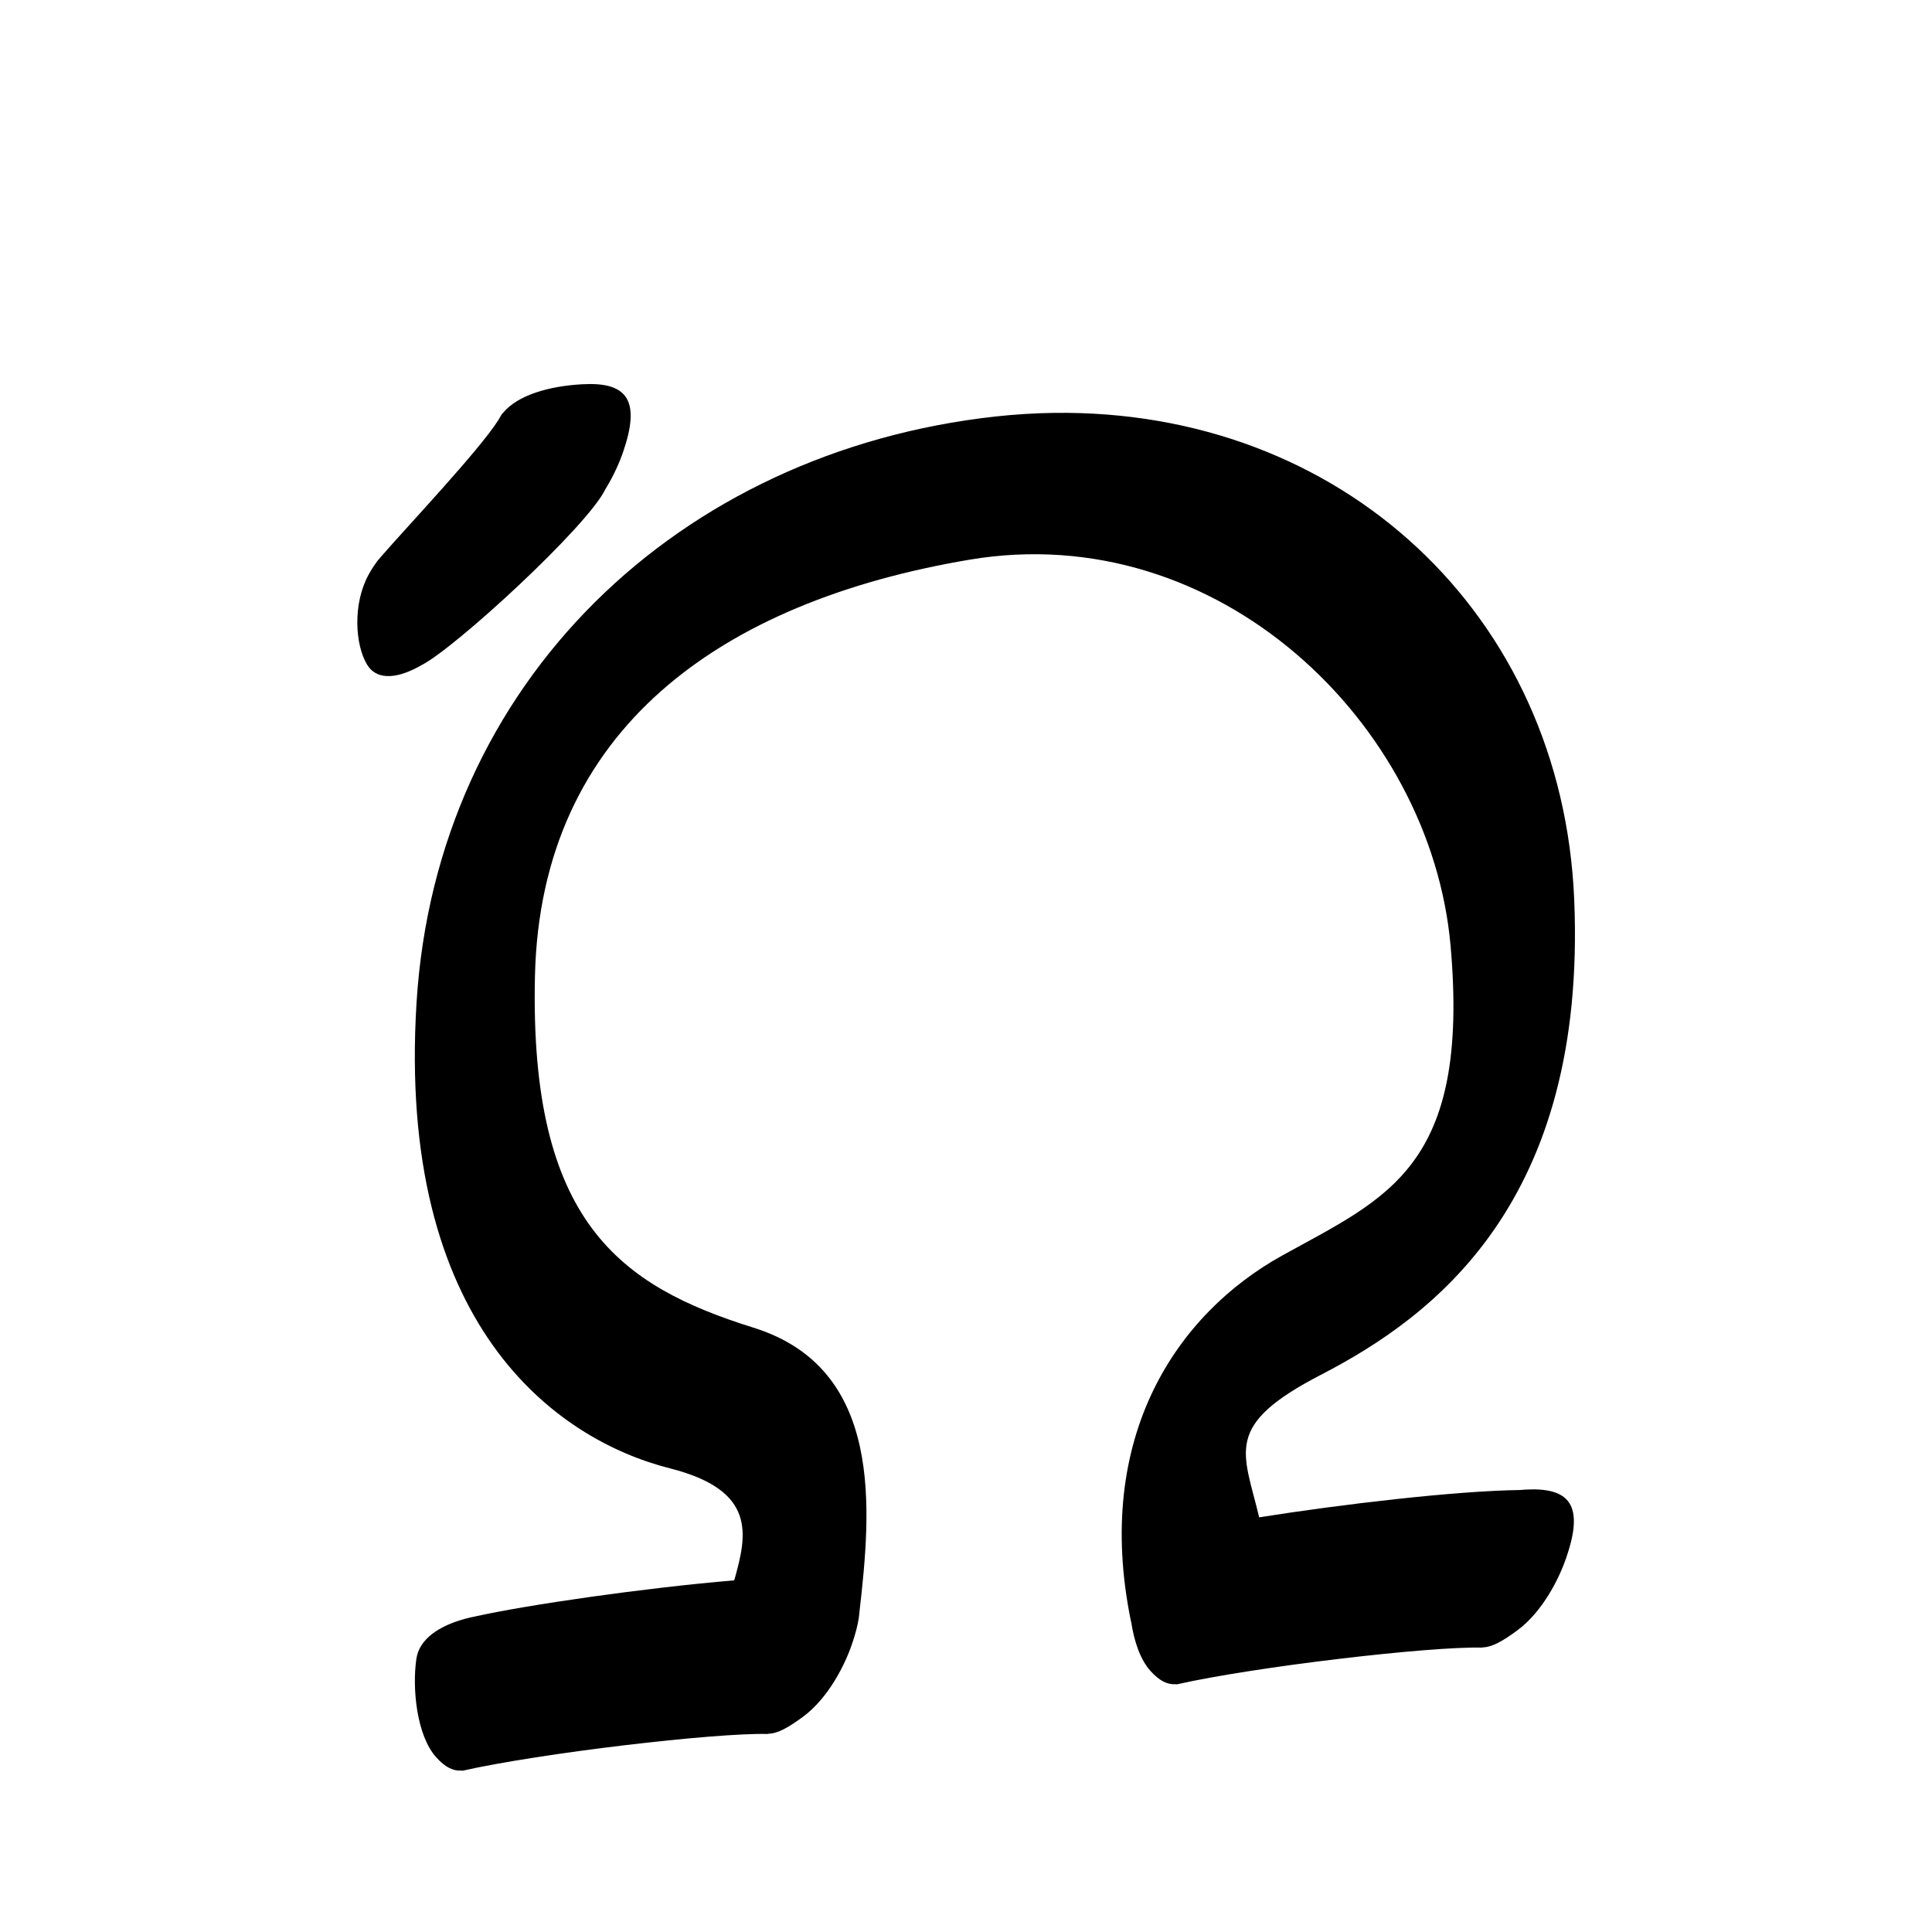
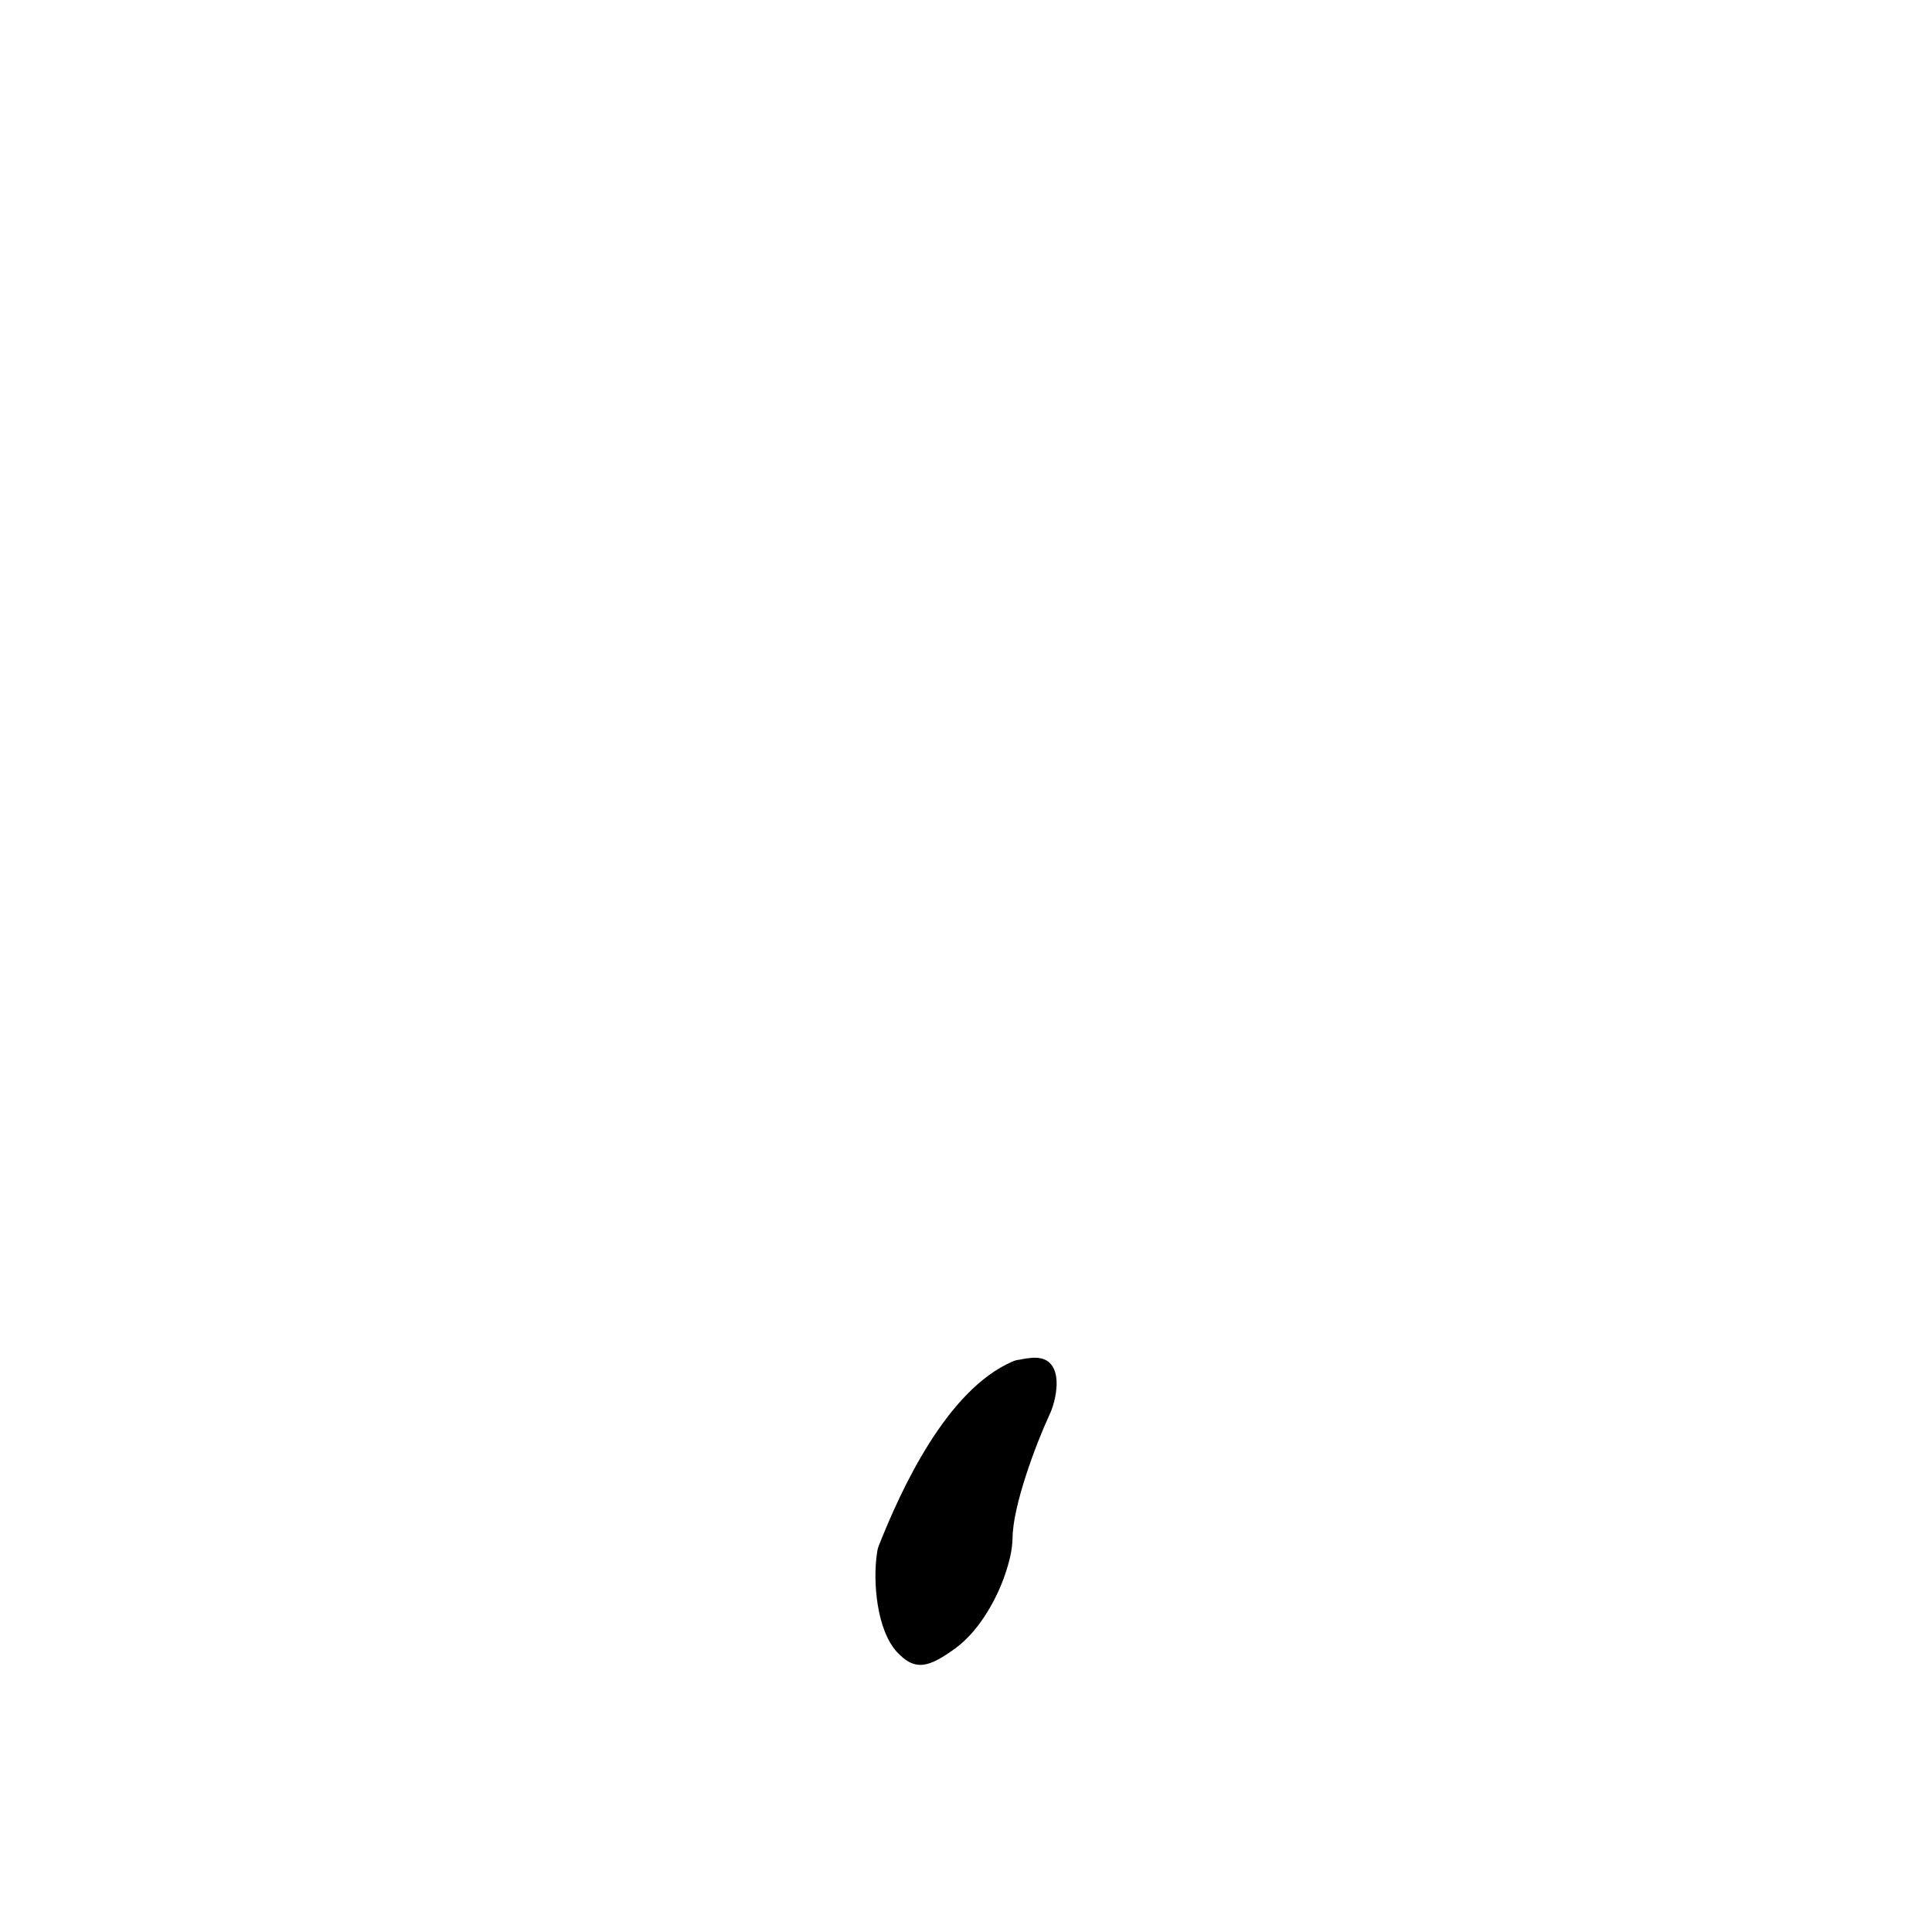
- <svg xmlns="http://www.w3.org/2000/svg" xmlns:ns1="http://xml.openoffice.org/svg/export" version="1.2" width="100mm" height="100mm" viewBox="0 0 10000 10000" preserveAspectRatio="xMidYMid" fill-rule="evenodd" stroke-width="28.222" stroke-linejoin="round" xml:space="preserve" id="svg25">
+ <svg xmlns="http://www.w3.org/2000/svg" xmlns:ns1="http://xml.openoffice.org/svg/export" version="1.2" width="100mm" height="100mm" viewBox="0 0 10000 10000" preserveAspectRatio="xMidYMid" fill-rule="evenodd" stroke-width="28.222" stroke-linejoin="round" xml:space="preserve" id="svg18">
  <defs class="ClipPathGroup" id="defs2">
    <clipPath id="presentation_clip_path_shrink" clipPathUnits="userSpaceOnUse">
      <rect x="10" y="10" width="9980" height="9980" id="rect2" />
    </clipPath>
  </defs>
  <defs class="TextShapeIndex" id="defs3">
-     <g ns1:slide="id1" ns1:id-list="id3 id4 id5 id6 id7 id8 id9 id10 id11 id12" id="g2" />
+     <g ns1:slide="id1" ns1:id-list="id3 id4 id5" id="g2" />
  </defs>
  <defs class="EmbeddedBulletChars" id="defs12">
    <g id="bullet-char-template-57356" transform="scale(0.0004882812,-0.0004882812)">
      <path d="M 580,1141 L 1163,571 580,0 -4,571 580,1141 Z" id="path3" />
    </g>
    <g id="bullet-char-template-57354" transform="scale(0.0004882812,-0.0004882812)">
      <path d="M 8,1128 L 1137,1128 1137,0 8,0 8,1128 Z" id="path4" />
    </g>
    <g id="bullet-char-template-10146" transform="scale(0.0004882812,-0.0004882812)">
      <path d="M 174,0 L 602,739 174,1481 1456,739 174,0 Z M 1358,739 L 309,1346 659,739 1358,739 Z" id="path5" />
    </g>
    <g id="bullet-char-template-10132" transform="scale(0.0004882812,-0.0004882812)">
      <path d="M 2015,739 L 1276,0 717,0 1260,543 174,543 174,936 1260,936 717,1481 1274,1481 2015,739 Z" id="path6" />
    </g>
    <g id="bullet-char-template-10007" transform="scale(0.0004882812,-0.0004882812)">
      <path d="M 0,-2 C -7,14 -16,27 -25,37 L 356,567 C 262,823 215,952 215,954 215,979 228,992 255,992 264,992 276,990 289,987 310,991 331,999 354,1012 L 381,999 492,748 772,1049 836,1024 860,1049 C 881,1039 901,1025 922,1006 886,937 835,863 770,784 769,783 710,716 594,584 L 774,223 C 774,196 753,168 711,139 L 727,119 C 717,90 699,76 672,76 641,76 570,178 457,381 L 164,-76 C 142,-110 111,-127 72,-127 30,-127 9,-110 8,-76 1,-67 -2,-52 -2,-32 -2,-23 -1,-13 0,-2 Z" id="path7" />
    </g>
    <g id="bullet-char-template-10004" transform="scale(0.0004882812,-0.0004882812)">
      <path d="M 285,-33 C 182,-33 111,30 74,156 52,228 41,333 41,471 41,549 55,616 82,672 116,743 169,778 240,778 293,778 328,747 346,684 L 369,508 C 377,444 397,411 428,410 L 1163,1116 C 1174,1127 1196,1133 1229,1133 1271,1133 1292,1118 1292,1087 L 1292,965 C 1292,929 1282,901 1262,881 L 442,47 C 390,-6 338,-33 285,-33 Z" id="path8" />
    </g>
    <g id="bullet-char-template-9679" transform="scale(0.0004882812,-0.0004882812)">
      <path d="M 813,0 C 632,0 489,54 383,161 276,268 223,411 223,592 223,773 276,916 383,1023 489,1130 632,1184 813,1184 992,1184 1136,1130 1245,1023 1353,916 1407,772 1407,592 1407,412 1353,268 1245,161 1136,54 992,0 813,0 Z" id="path9" />
    </g>
    <g id="bullet-char-template-8226" transform="scale(0.0004882812,-0.0004882812)">
      <path d="M 346,457 C 273,457 209,483 155,535 101,586 74,649 74,723 74,796 101,859 155,911 209,963 273,989 346,989 419,989 480,963 531,910 582,859 608,796 608,723 608,648 583,586 532,535 482,483 420,457 346,457 Z" id="path10" />
    </g>
    <g id="bullet-char-template-8211" transform="scale(0.0004882812,-0.0004882812)">
      <path d="M -4,459 L 1135,459 1135,606 -4,606 -4,459 Z" id="path11" />
    </g>
    <g id="bullet-char-template-61548" transform="scale(0.0004882812,-0.0004882812)">
      <path d="M 173,740 C 173,903 231,1043 346,1159 462,1274 601,1332 765,1332 928,1332 1067,1274 1183,1159 1299,1043 1357,903 1357,740 1357,577 1299,437 1183,322 1067,206 928,148 765,148 601,148 462,206 346,322 231,437 173,577 173,740 Z" id="path12" />
    </g>
  </defs>
-   <path id="path13" d="M 3054.801 1987.786 C 3041.782 1987.774 3028.164 1988.162 3013.976 1988.974 C 2840.855 1998.167 2680.769 2045.579 2605.836 2134.65 C 2600.665 2139.203 2596.364 2144.604 2593.02 2150.98 C 2592.496 2151.999 2591.776 2153.232 2591.211 2154.287 C 2587.357 2160.151 2583.766 2166.137 2580.618 2172.322 C 2483.534 2328.437 2092.864 2741.248 1975.538 2877.654 C 1971.146 2882.439 1966.916 2887.529 1962.671 2892.64 C 1959.781 2896.096 1954.363 2902.089 1952.025 2904.991 C 1949.906 2907.622 1948.023 2910.692 1946.186 2913.776 C 1932.432 2932.584 1919.371 2953.114 1907.015 2975.994 C 1825.015 3126.994 1837.987 3337.997 1899.987 3439.997 C 1955.53 3531.373 2073.65 3505.489 2181.055 3443.046 C 2351.273 3358.547 3040.445 2725 3132.987 2533.024 C 3133.052 2532.89 3133.078 2532.744 3133.142 2532.61 C 3176.699 2462.177 3207.789 2390.648 3226.005 2337.015 C 3313.192 2082.952 3250.072 1987.954 3054.801 1987.786 z M 5453.362 2137.131 C 5354.048 2138.541 5253.191 2144.742 5151.003 2155.992 C 3515.003 2336.992 2258.992 3528.019 2155.992 5190.019 C 2052.992 6852.019 2872.023 7449.001 3467.023 7600.001 C 3918.115 7714.48 3867.416 7942.792 3800.388 8179.862 C 3334.087 8219.292 2734.755 8305.647 2460.47 8366.466 C 2445.786 8369.417 2431.373 8372.625 2417.32 8376.233 C 2416.33 8376.474 2414.991 8376.768 2414.013 8377.008 C 2413.854 8377.048 2413.706 8377.121 2413.548 8377.163 C 2274.468 8413.611 2169.729 8482.589 2155.011 8587.021 C 2133.011 8737.021 2156.002 8982.982 2258.002 9095.982 C 2303.792 9146.493 2344.011 9167.091 2387.916 9164.402 C 2390.271 9164.707 2392.576 9165.272 2394.996 9165.022 C 2797.996 9074.022 3701.987 8968.008 3972.987 8975.008 C 3974.768 8974.904 3976.686 8974.139 3978.517 8973.767 C 4028.278 8971.916 4082.545 8940.131 4154.992 8887.003 C 4288.992 8789.003 4375.997 8611.992 4410.997 8505.992 C 4427.757 8457.334 4438.851 8414.587 4444.638 8377.111 C 4444.688 8376.718 4444.954 8376.369 4445 8375.975 C 4445.1 8375.101 4445.209 8374.111 4445.31 8373.236 C 4446.791 8363.095 4447.788 8353.44 4448.462 8344.09 C 4508.908 7815.044 4577.792 7083.848 3900.02 6871.984 C 3209.02 6655.984 2738.978 6324.976 2768.978 5049.976 C 2798.978 3774.976 3730.988 3113.981 5017.988 2896.981 C 6304.988 2679.981 7406.017 3745.017 7508.017 4894.016 C 7610.017 6043.016 7176.977 6198.983 6635.977 6498.983 C 6094.977 6798.983 5657.01 7433.976 5854.01 8392.976 C 5854.213 8394.046 5854.915 8394.816 5855.146 8395.87 C 5870.174 8494.762 5901.742 8589.996 5954.985 8648.981 C 6000.776 8699.492 6040.994 8720.09 6084.9 8717.401 C 6087.254 8717.706 6089.56 8718.27 6091.98 8718.021 C 6494.98 8627.021 7399.023 8521.006 7670.023 8528.006 C 7671.794 8527.903 7673.68 8527.135 7675.5 8526.766 C 7725.261 8524.915 7779.528 8493.129 7851.975 8440.002 C 7985.975 8342.002 8072.98 8164.991 8107.98 8058.991 C 8200.98 7788.991 8122.986 7698.02 7896.986 7710.02 C 7886.931 7710.596 7877.015 7711.463 7867.065 7712.294 C 7533.479 7716.734 6944.175 7785.898 6517.483 7853.732 C 6436.024 7511.636 6329.454 7378.523 6836.999 7116 C 7416.999 6816 8214.978 6226.98 8147.978 4653.98 C 8085.166 3179.292 6943.079 2115.974 5453.362 2137.131 z " />
+   <path id="path13" d="M 5351.715 7027.478 C 5348.235 7027.557 5344.674 7027.713 5341.018 7027.995 C 5318.012 7029.995 5296.798 7033.243 5277.042 7037.813 C 5265.127 7038.826 5253.07 7041.795 5241.024 7047.012 C 4899.024 7195.012 4664.007 7709.98 4550.007 7996.98 C 4544.23 8011.523 4540.948 8024.929 4539.671 8037.287 C 4539.469 8038.537 4539.176 8039.748 4538.999 8041.008 C 4516.999 8190.008 4539.009 8435.987 4641.009 8548.987 C 4738.009 8654.987 4810.003 8629.004 4946.003 8531.004 C 5079.003 8433.004 5166.008 8256.993 5202.008 8149.993 C 5226.129 8079.705 5238.647 8021.694 5240.145 7974.397 C 5240.667 7971.271 5241.042 7968.135 5241.024 7964.992 C 5240.036 7797.062 5363.712 7470.83 5429.384 7328.907 C 5443.648 7299.656 5454.786 7266.685 5461.992 7229.016 C 5483.305 7118.579 5459.589 7025.034 5351.715 7027.478 z " />
</svg>
